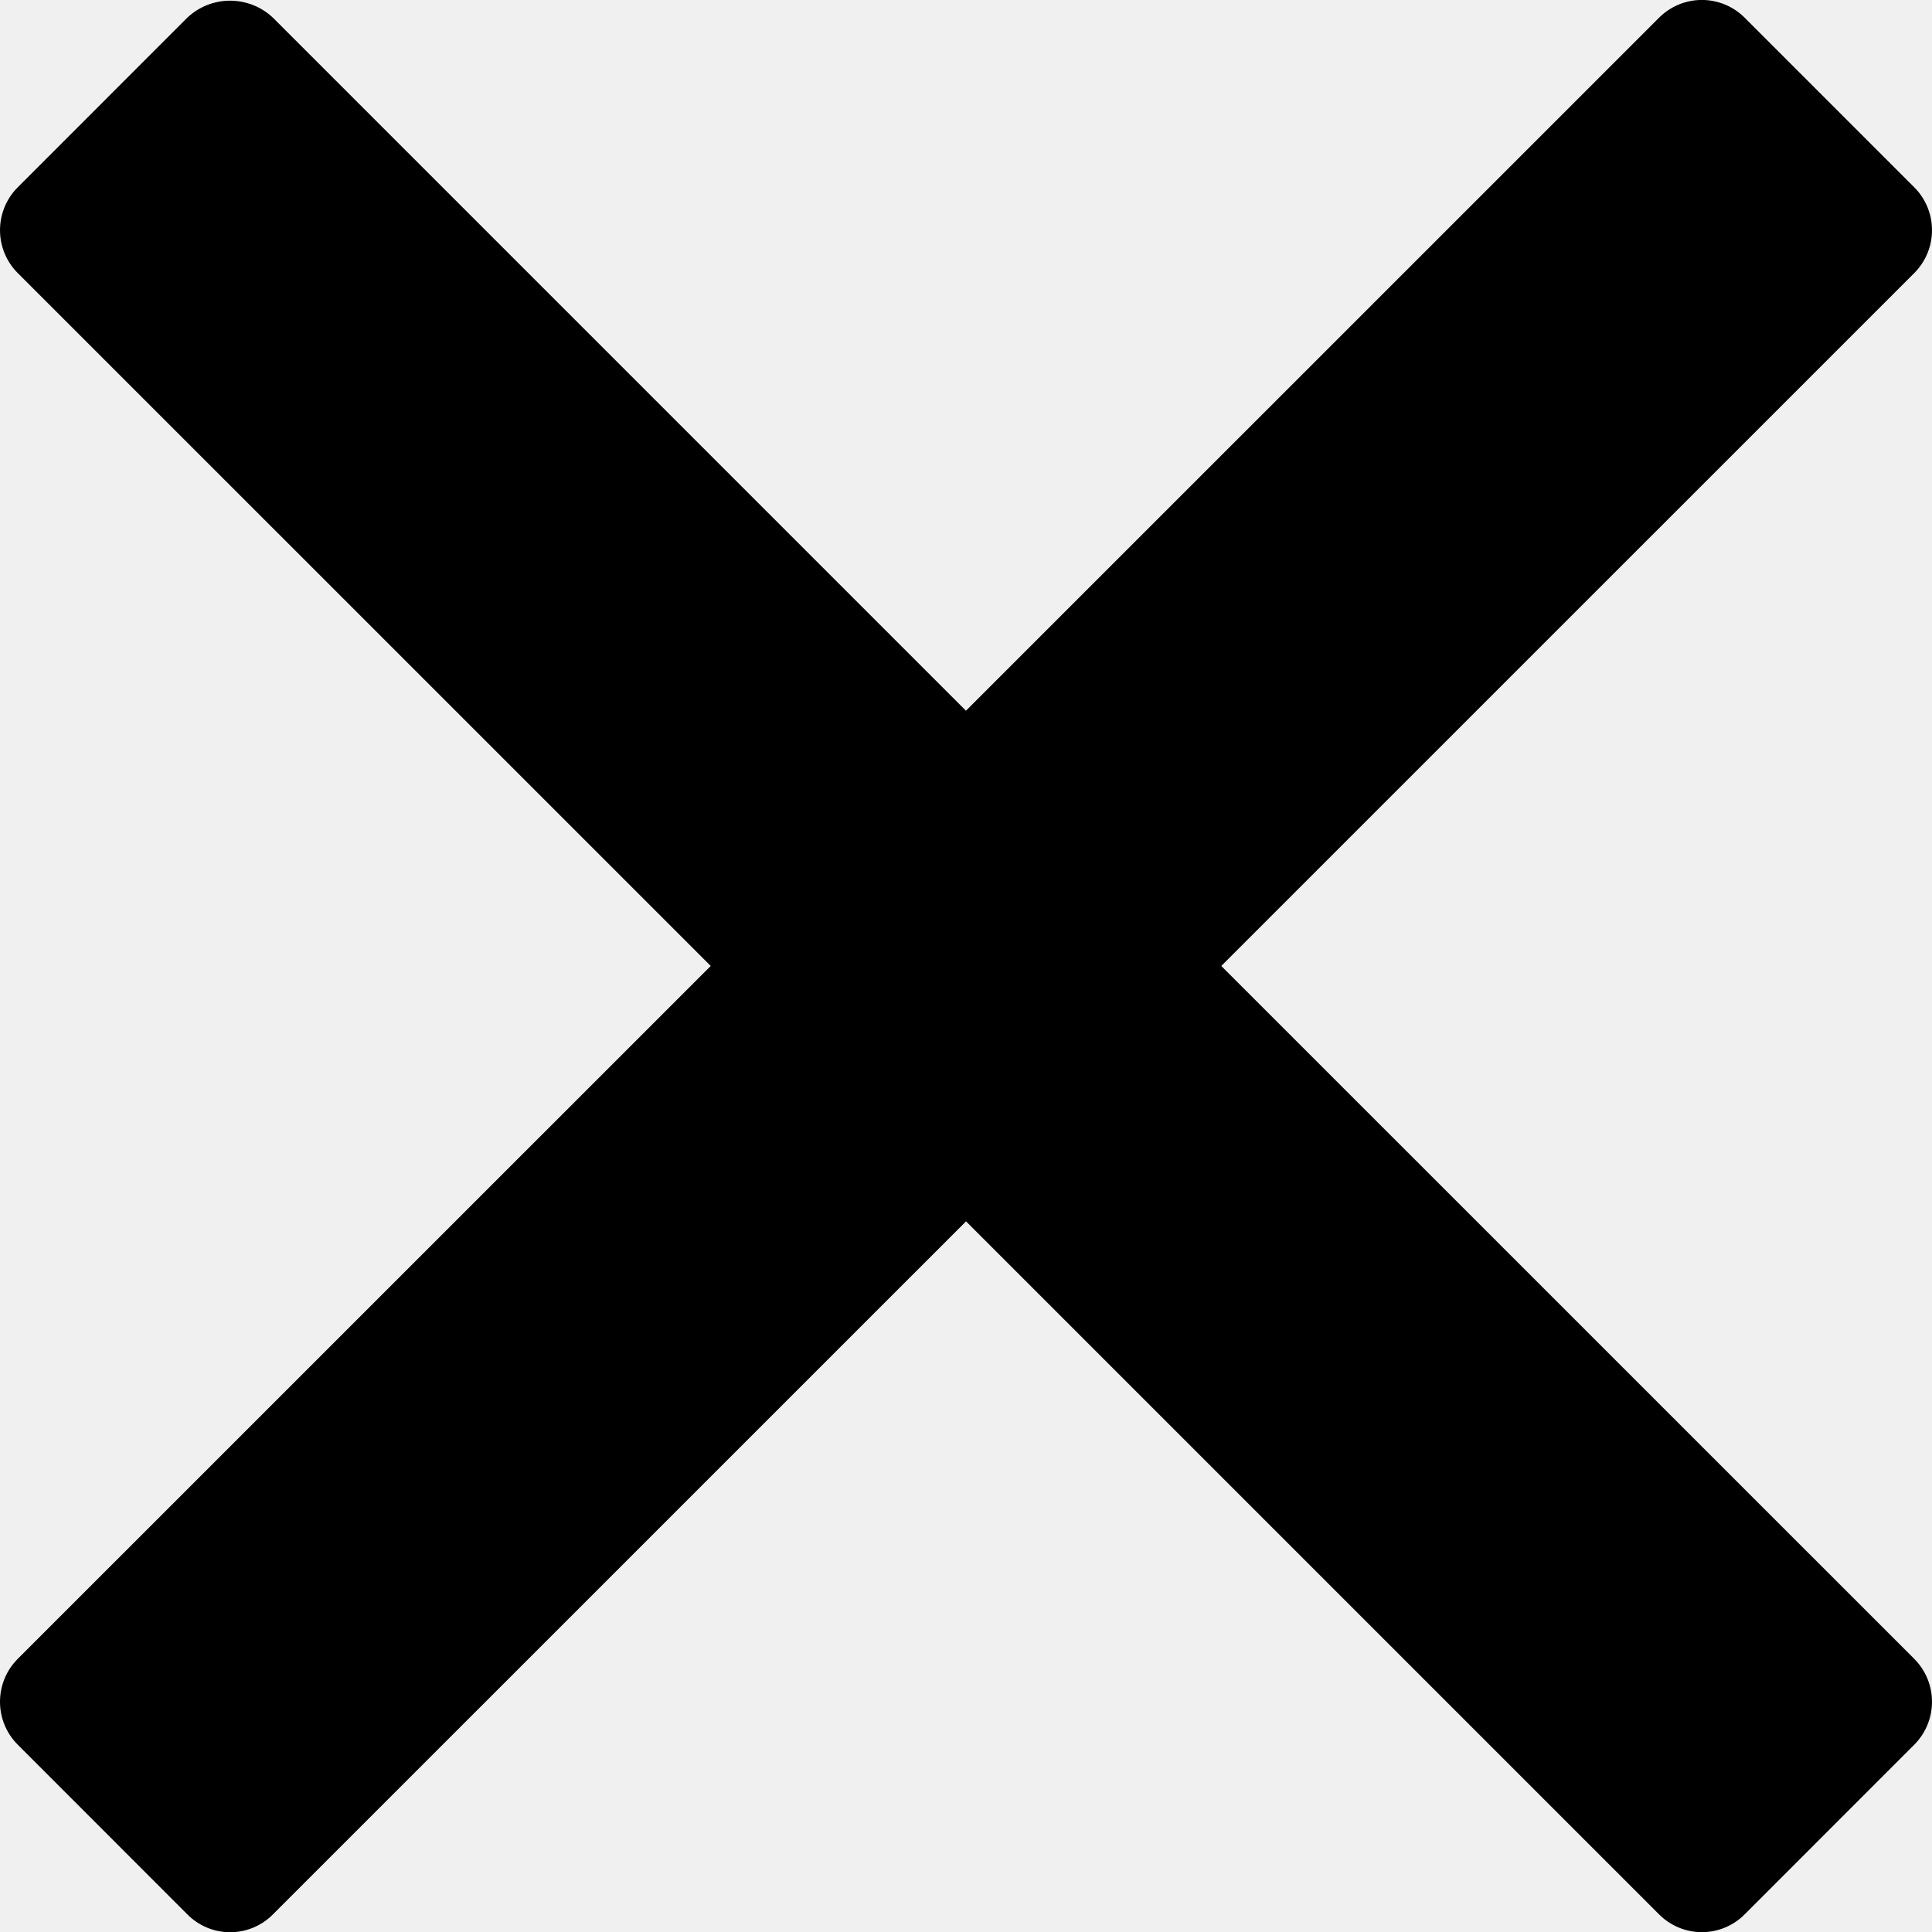
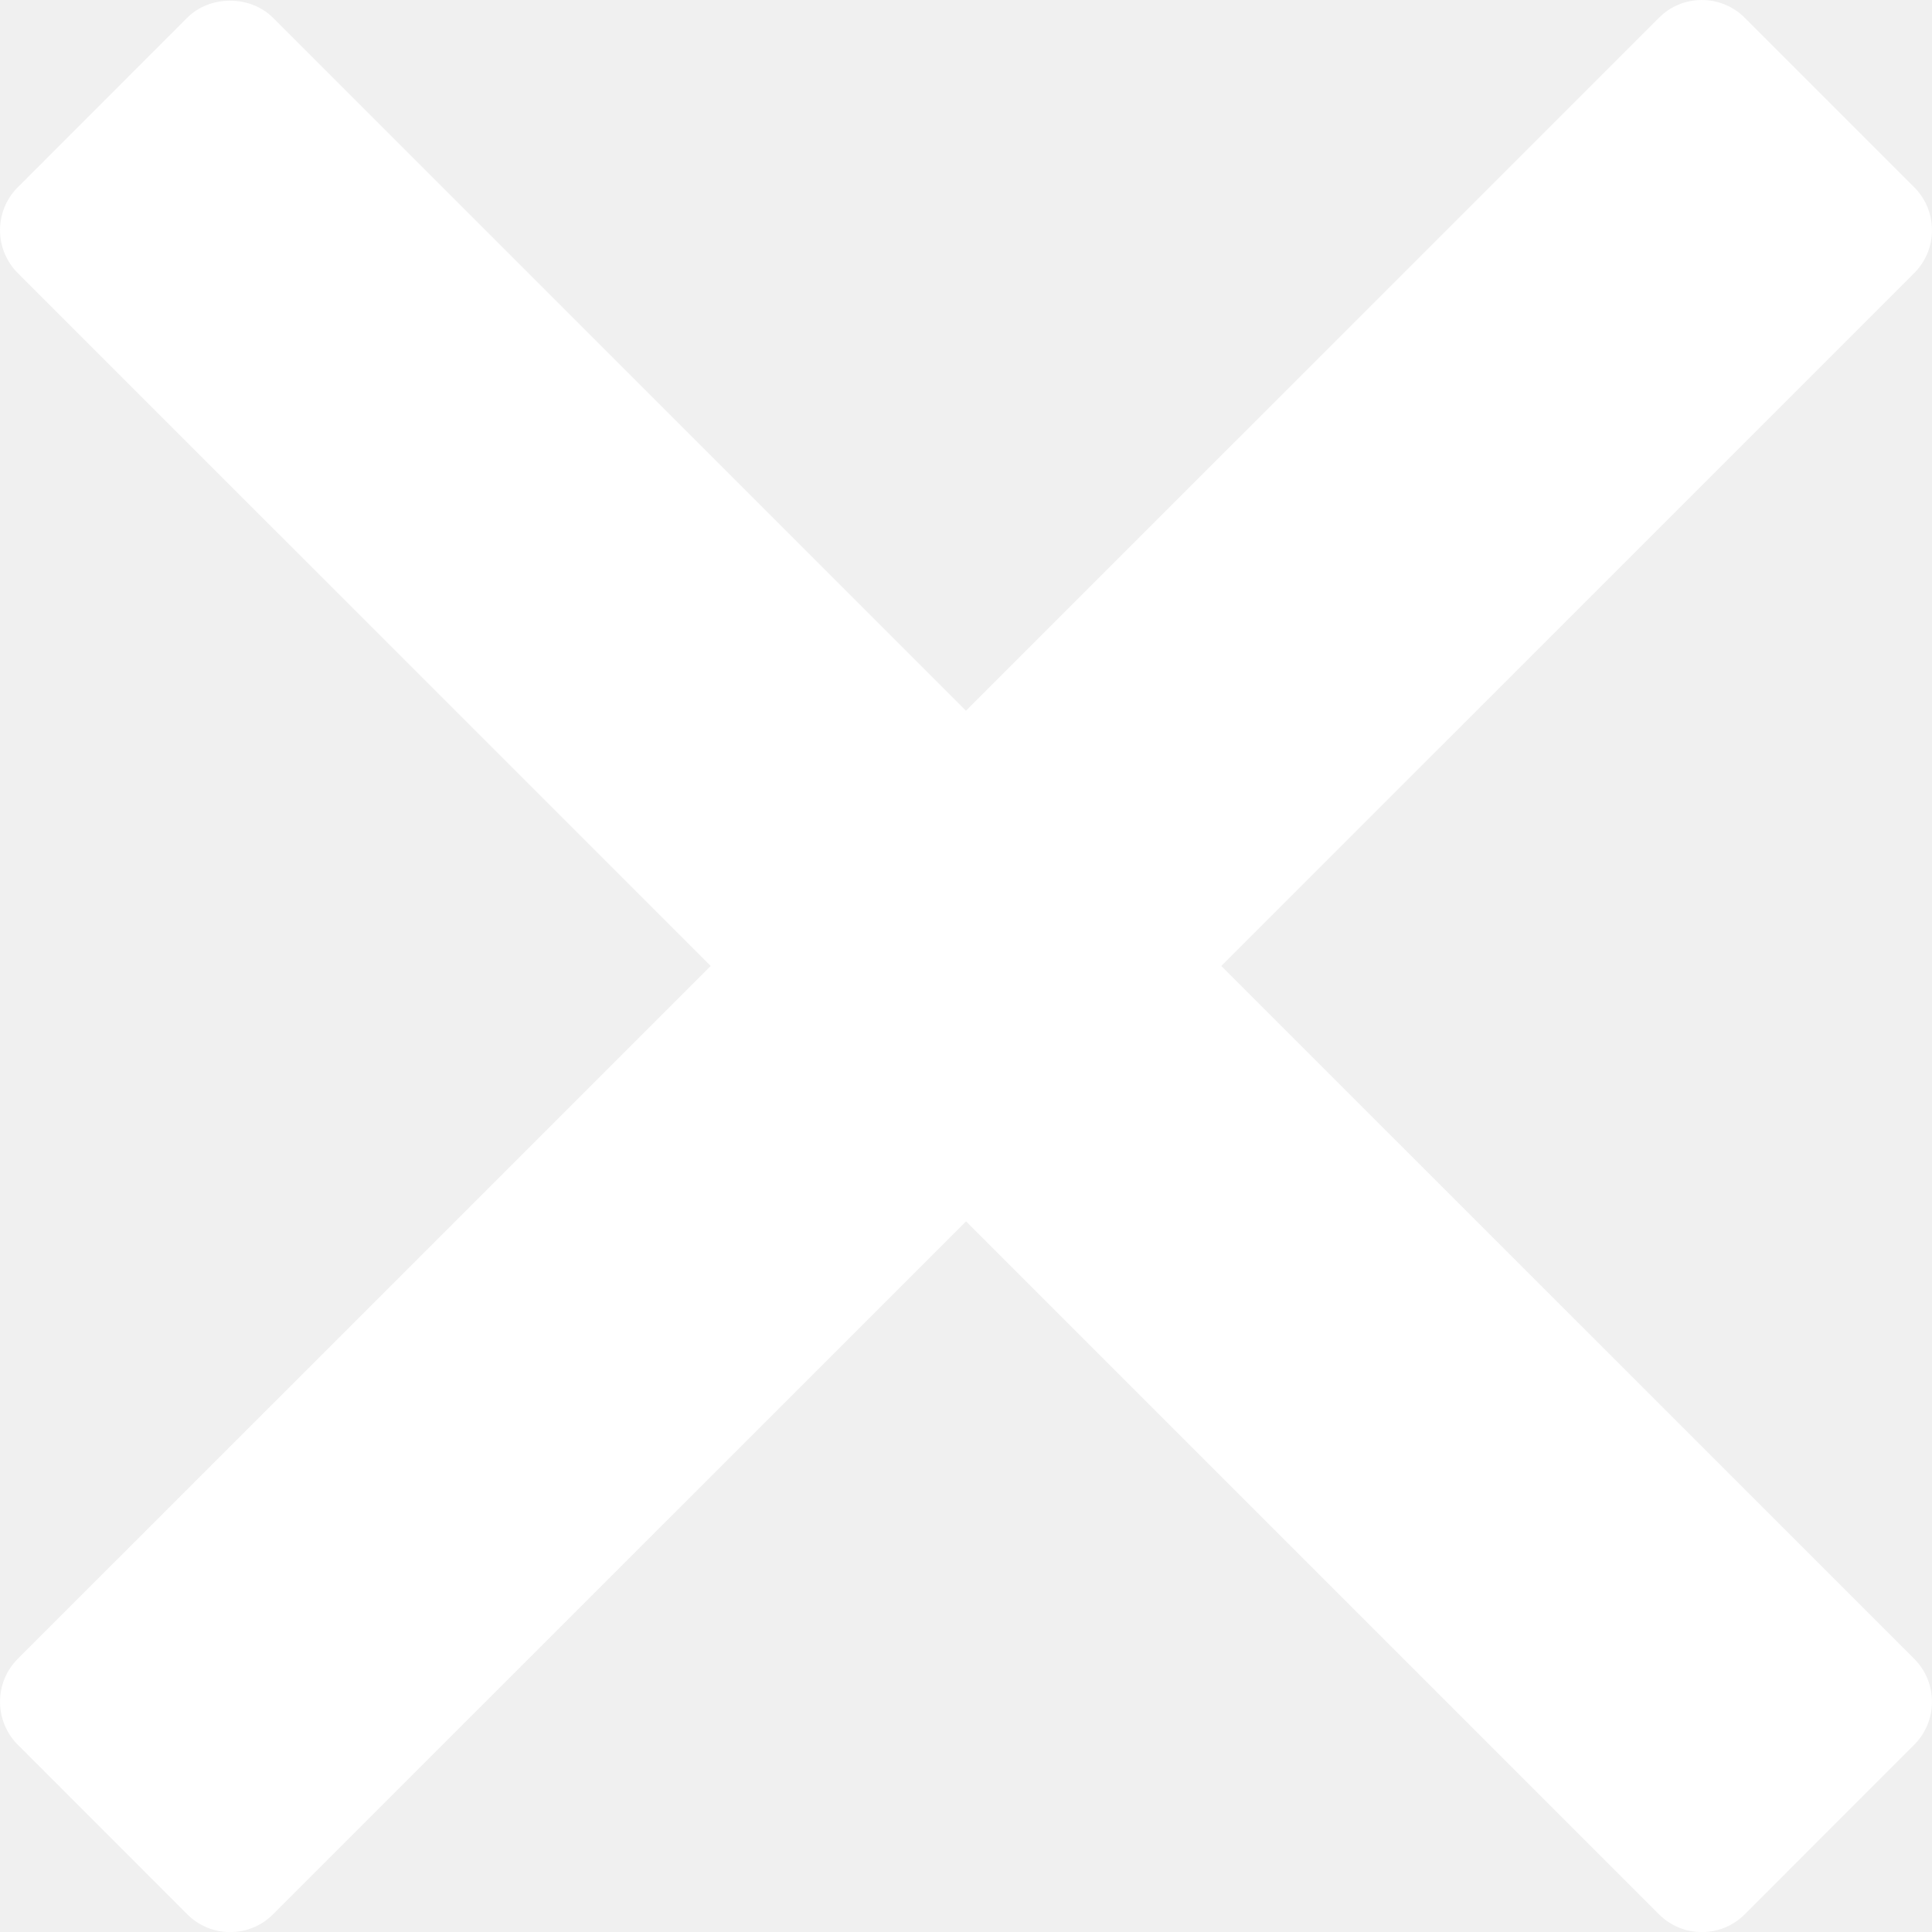
- <svg xmlns="http://www.w3.org/2000/svg" version="1.0" width="23.867" height="23.867">
-   <path d="M15.087 11.933l8.56-8.559a.75.75 0 000-1.061L21.554.22a.747.747 0 00-1.06 0l-8.561 8.56L3.373.22a.771.771 0 00-1.061 0L.22 2.313a.75.75 0 000 1.061l8.56 8.559-8.56 8.559a.751.751 0 000 1.062l2.093 2.094a.744.744 0 001.06 0l8.561-8.56 8.56 8.56a.746.746 0 001.06 0l2.093-2.094a.751.751 0 000-1.062l-8.56-8.559z" />
+ <svg xmlns="http://www.w3.org/2000/svg" version="1.0" id="Layer_1" x="0px" y="0px" width="23.867px" height="23.867px" viewBox="0 0 23.867 23.867" enable-background="new 0 0 23.867 23.867" xml:space="preserve">
+   <path fill="#FFFFFF" d="M15.087,11.933l8.56-8.559c0.293-0.293,0.293-0.768,0-1.061L21.554,0.22C21.414,0.079,21.223,0,21.023,0 c-0.199,0-0.391,0.079-0.529,0.22l-8.561,8.56l-8.56-8.56c-0.282-0.282-0.78-0.282-1.061,0L0.22,2.313 c-0.293,0.293-0.293,0.768,0,1.061l8.56,8.559l-8.56,8.559c-0.293,0.293-0.293,0.768,0,1.062l2.093,2.094 c0.141,0.142,0.331,0.22,0.53,0.22c0.199,0,0.39-0.078,0.53-0.22l8.561-8.56l8.56,8.56c0.141,0.142,0.332,0.22,0.53,0.22 c0.199,0,0.39-0.078,0.53-0.22l2.093-2.094c0.293-0.294,0.293-0.769,0-1.062L15.087,11.933z" />
</svg>
